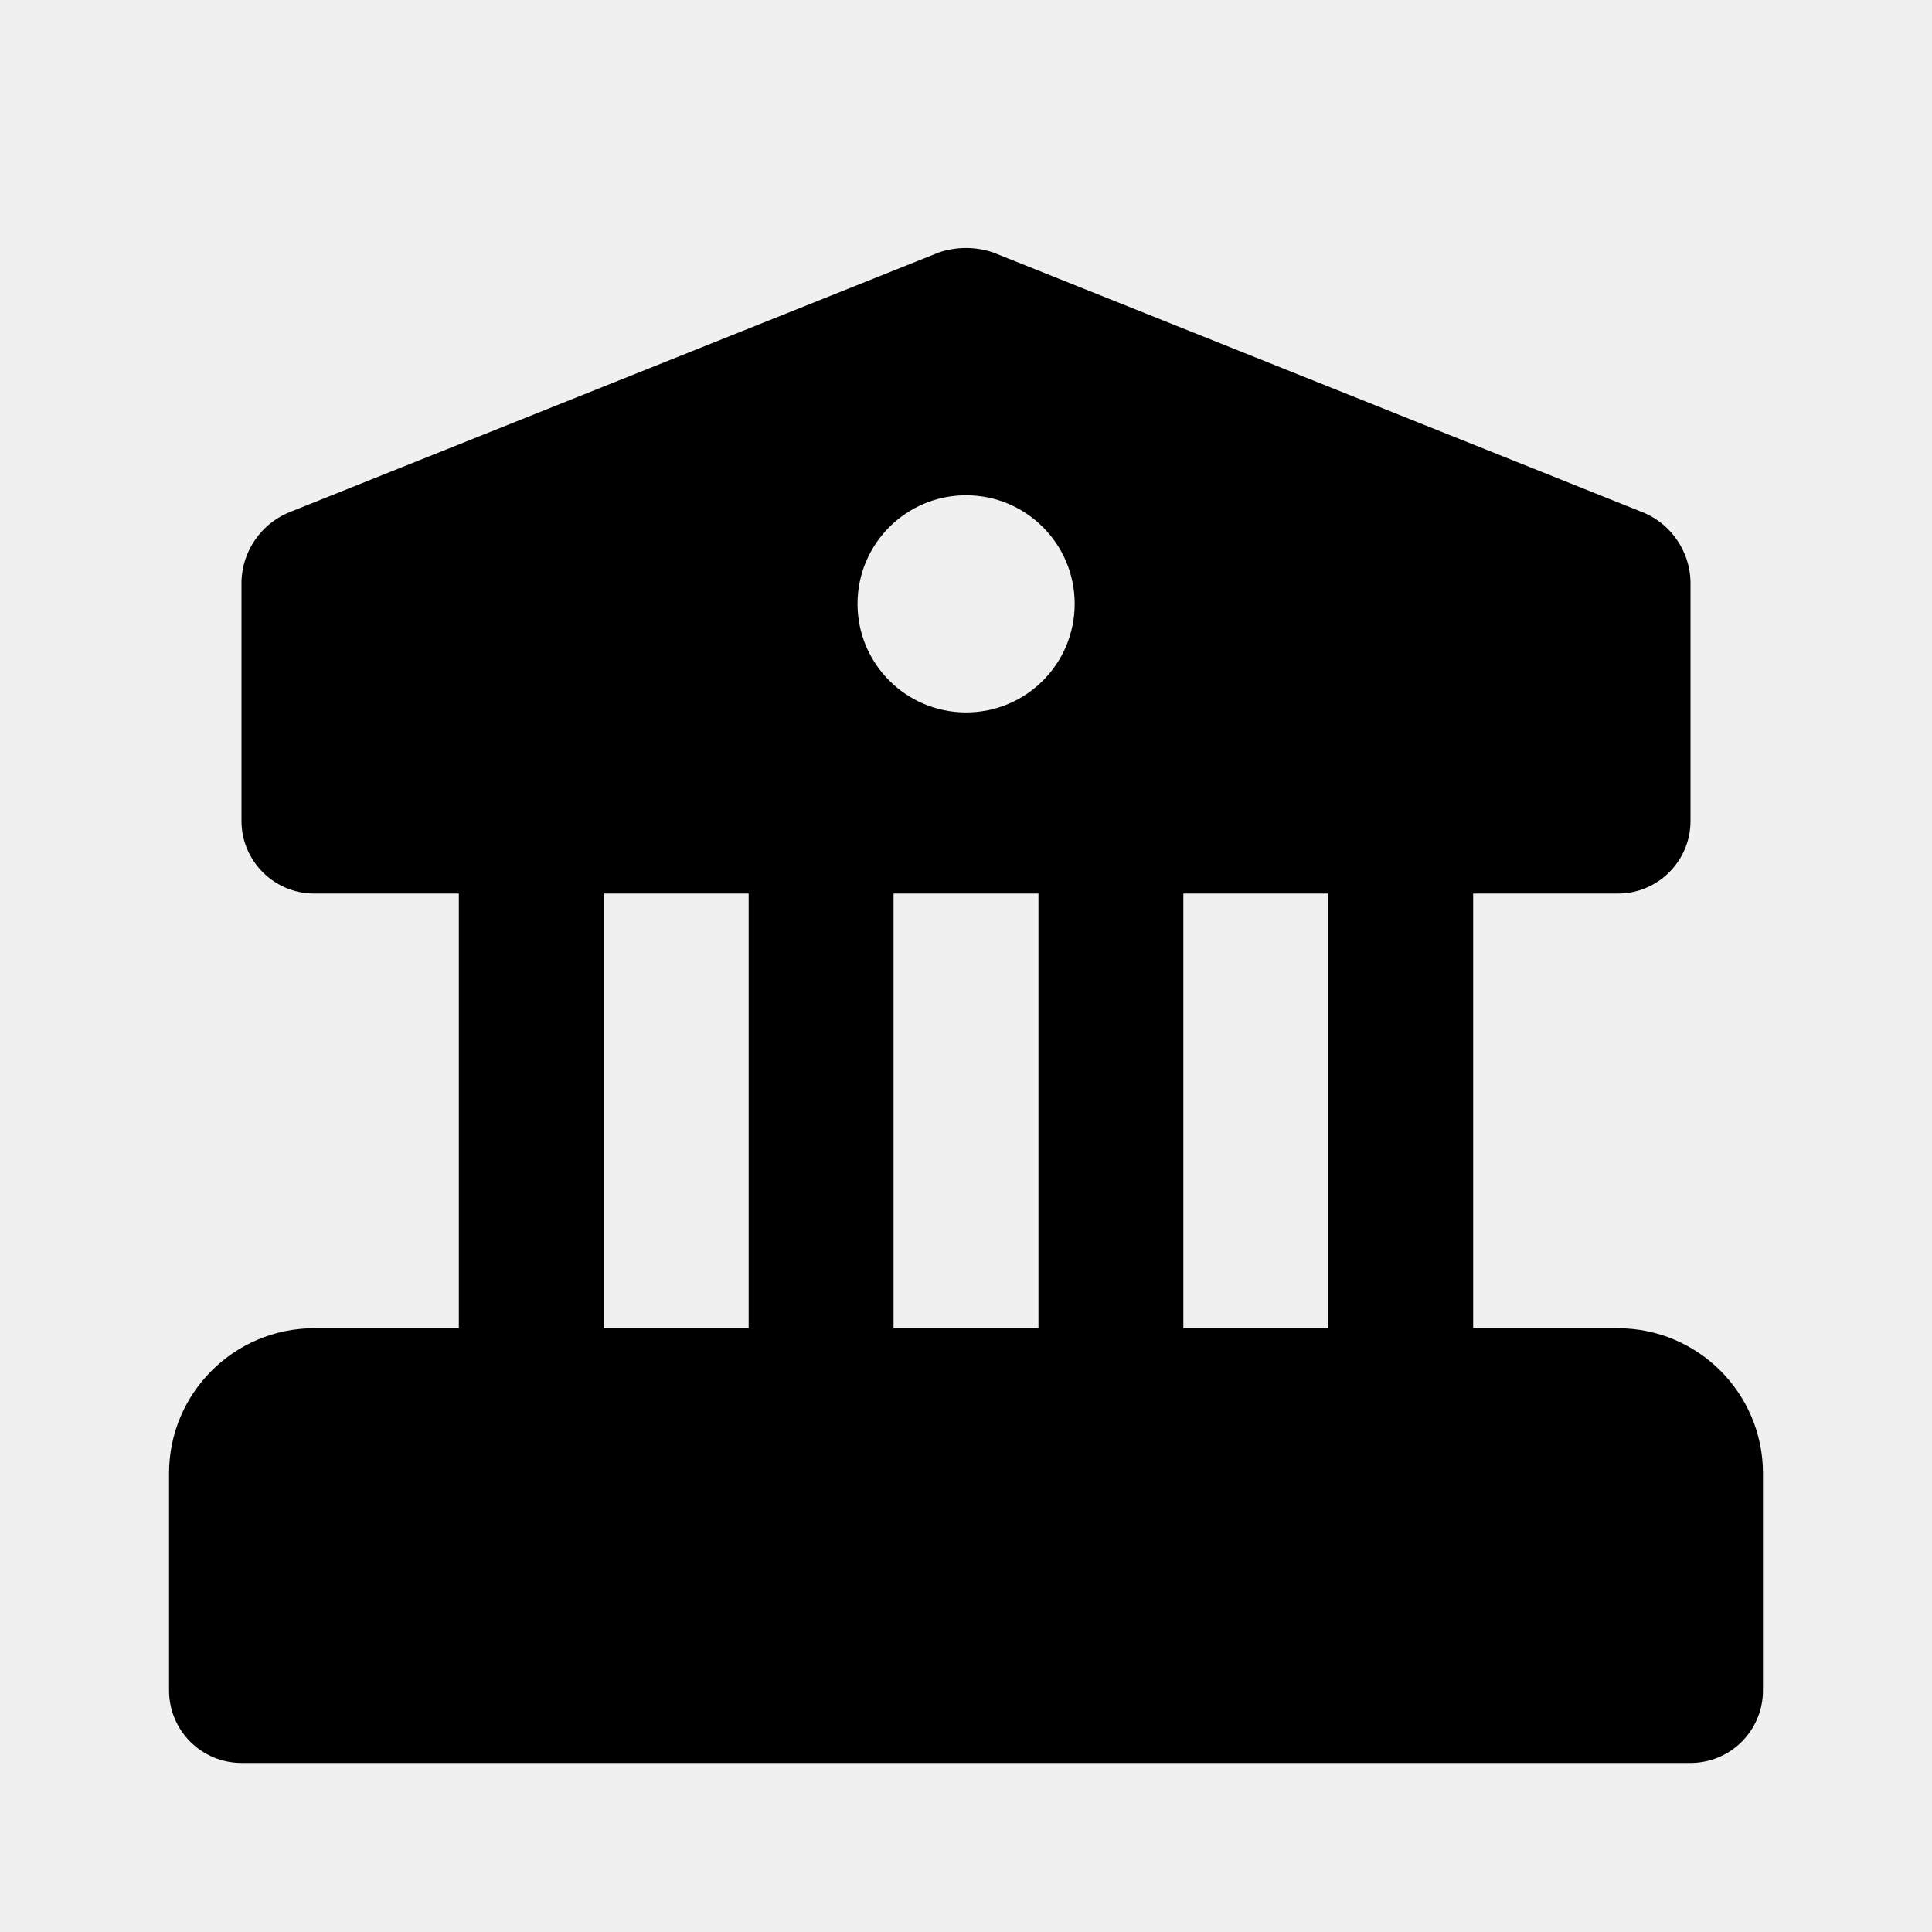
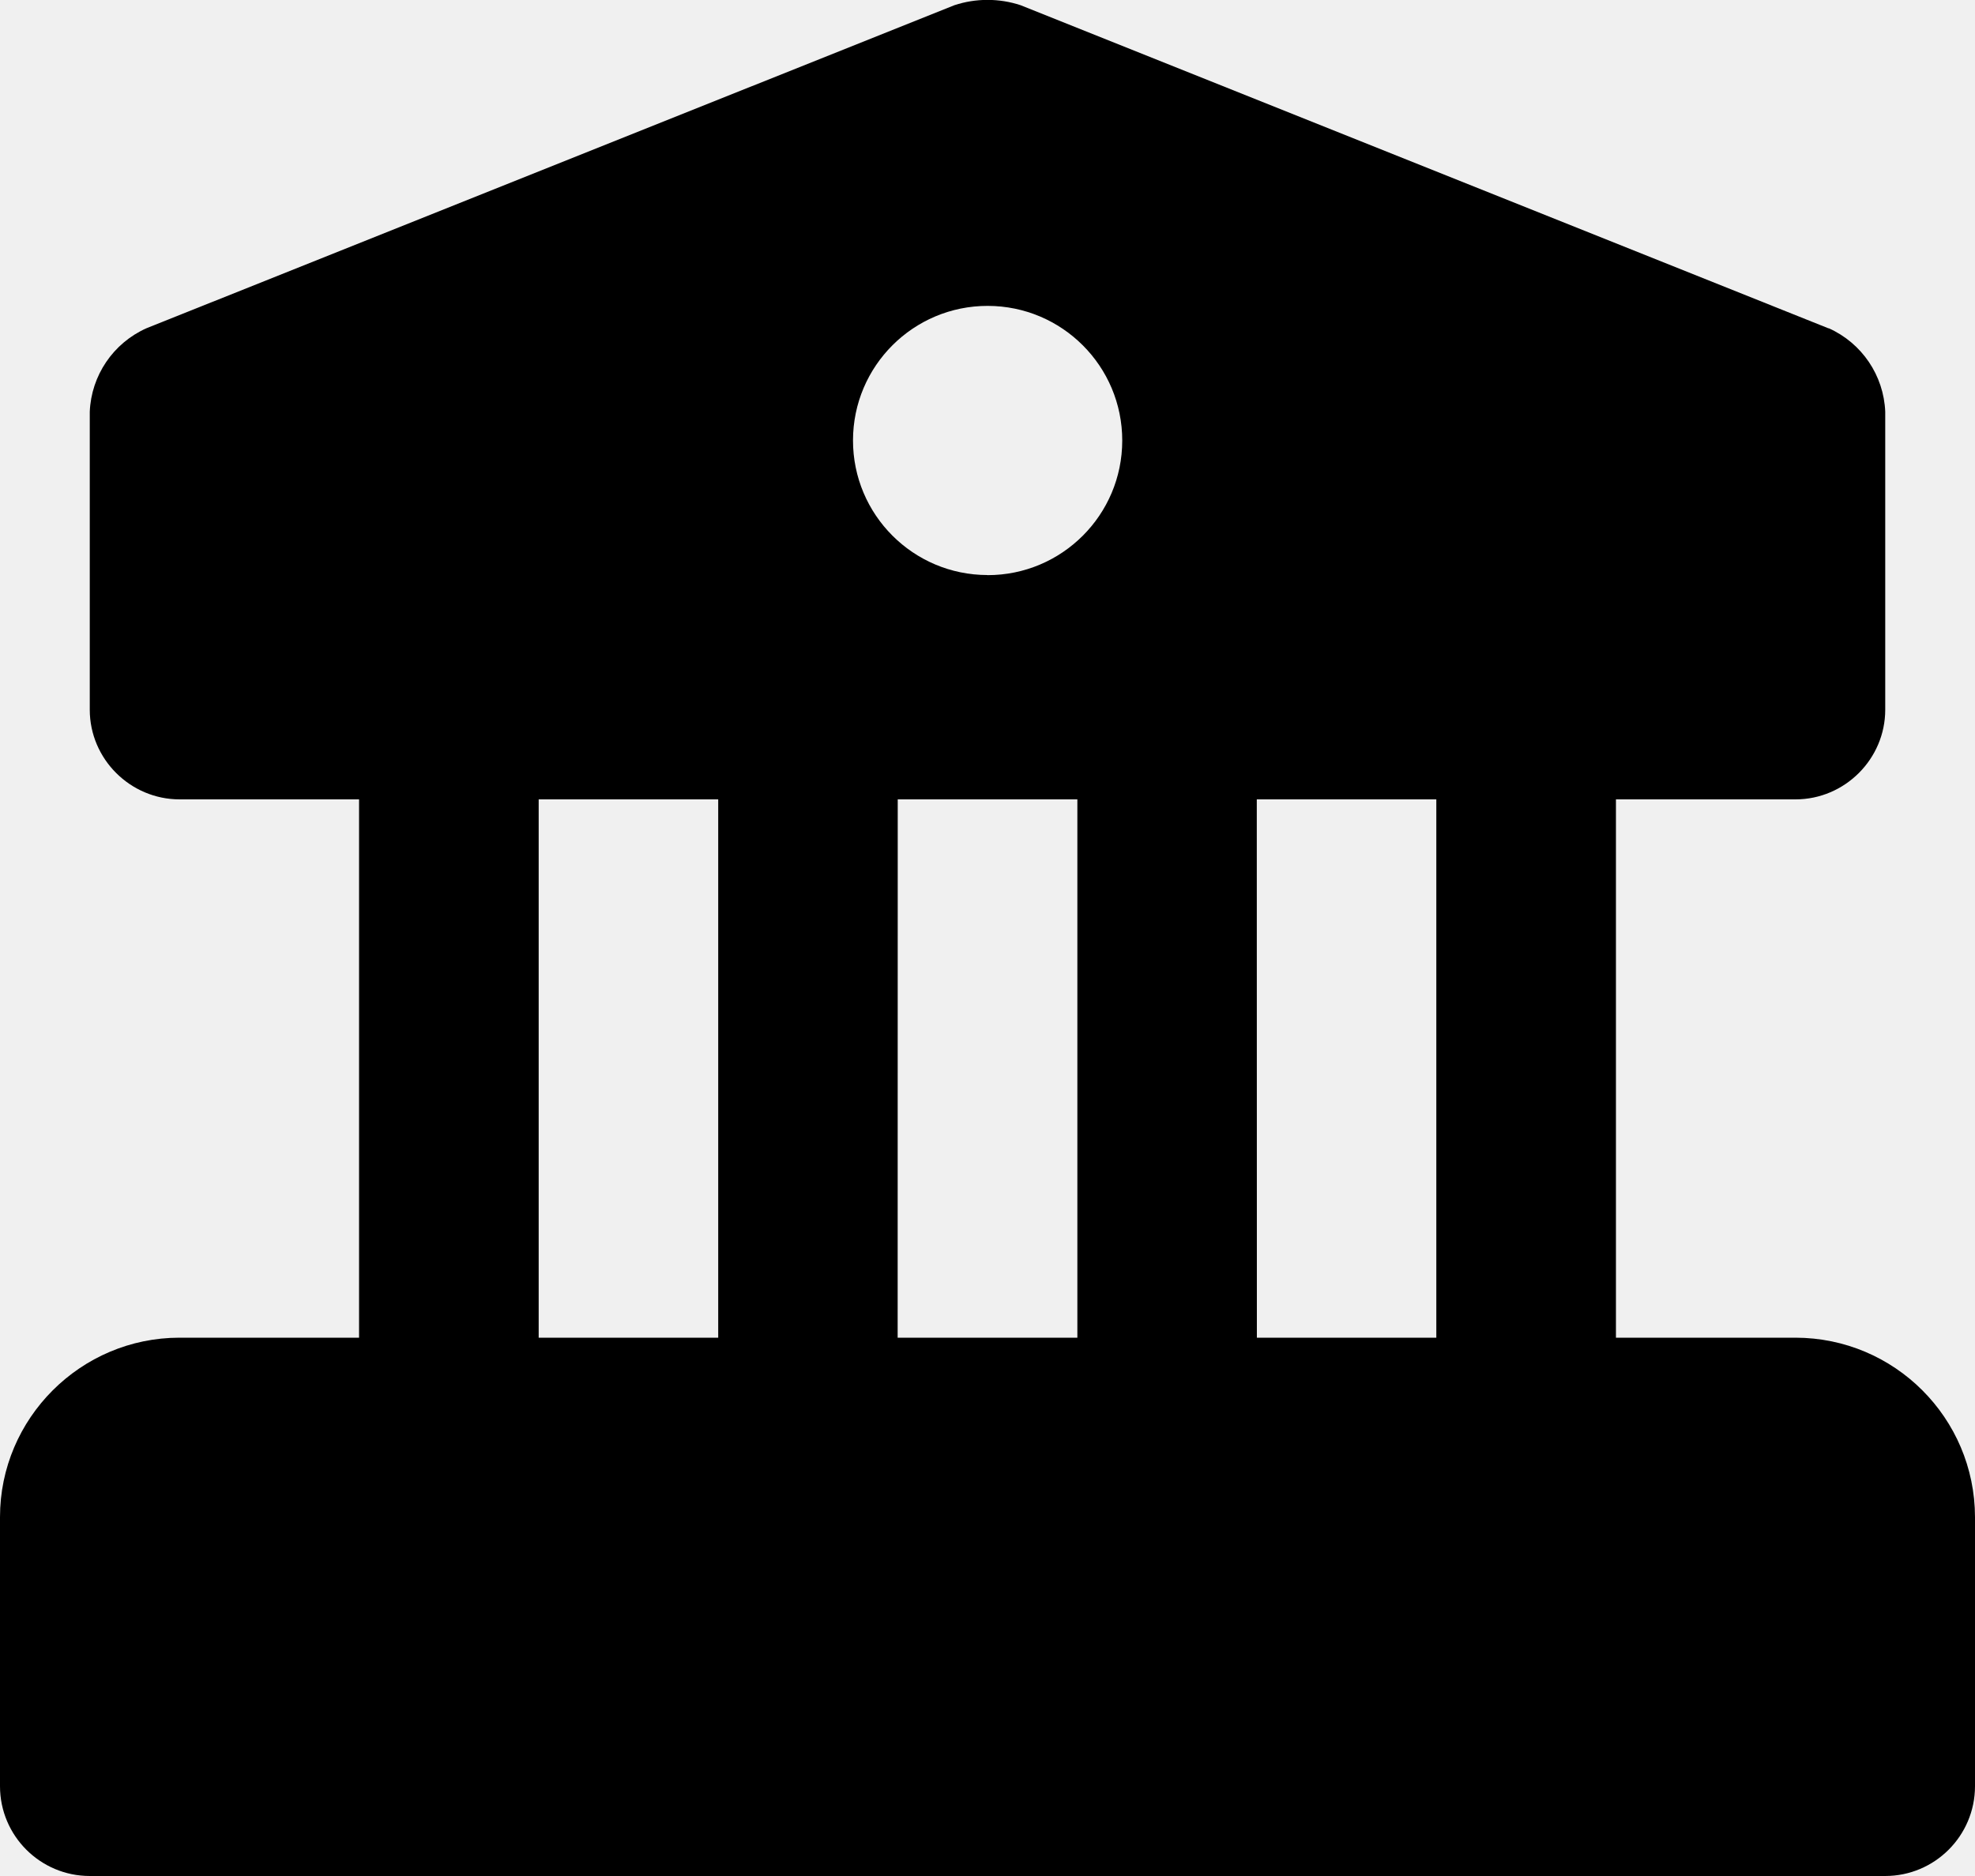
- <svg xmlns="http://www.w3.org/2000/svg" width="20" height="20" fill="none" viewBox="0 0 20 20">
-   <mask id="a" width="18" height="17" x="1" y="2" maskUnits="userSpaceOnUse" style="mask-type:alpha">
-     <path fill="#fff" stroke="#fff" stroke-linecap="round" stroke-linejoin="round" stroke-miterlimit="10" stroke-width="1.5" d="M17.5 15.25v2.25h-15v-2.25c0-.412.338-.75.75-.75h13.5c.413 0 .75.338.75.75" />
-     <path fill="#fff" d="M6.25 9.25h-1.5v5.25h1.5zm3 0h-1.5v5.25h1.5zm3 0h-1.5v5.25h1.5zm3 0h-1.5v5.25h1.5zm1.777-3.938-6.75-2.7a.88.88 0 0 0-.554 0l-6.75 2.7a.8.8 0 0 0-.473.698V8.5c0 .412.338.75.75.75h13.5c.413 0 .75-.338.75-.75V6.01a.8.8 0 0 0-.472-.698M10 7.375a1.124 1.124 0 1 1 1.125-1.125c0 .622-.502 1.125-1.125 1.125" />
-   </mask>
-   <g mask="url(#a)">
-     <path fill="currentColor" d="M0 20h20V0H0z" />
-   </g>
+ <svg xmlns="http://www.w3.org/2000/svg" width="20" height="19" viewBox="0 0 20 19">
+   <path d="M19.09 15.365v2.726H.91v-2.726c0-.499.409-.908.908-.908h16.364c.5 0 .909.41.909.908" />
+   <path d="M1.818 15.365v1.818h16.364v-1.818zM20 18.091a.91.91 0 0 1-.91.909H.91a.91.91 0 0 1-.91-.909v-2.726c0-1 .817-1.817 1.818-1.817h16.364A1.82 1.82 0 0 1 20 15.365z" />
+   <path d="M5.455 8.096H3.636v6.36h1.819zm3.636 0H7.273v6.36H9.09zm3.636 0H10.91v6.36h1.818zm3.637 0h-1.819v6.36h1.819zm2.154-4.77L10.336.053a1.07 1.07 0 0 0-.672 0L1.482 3.325a.97.97 0 0 0-.573.846v3.017c0 .499.41.908.91.908h16.363c.5 0 .909-.41.909-.908V4.17a.97.97 0 0 0-.573-.846M10 5.824a1.363 1.363 0 1 1 .002-2.726A1.363 1.363 0 0 1 10 5.825" />
</svg>
